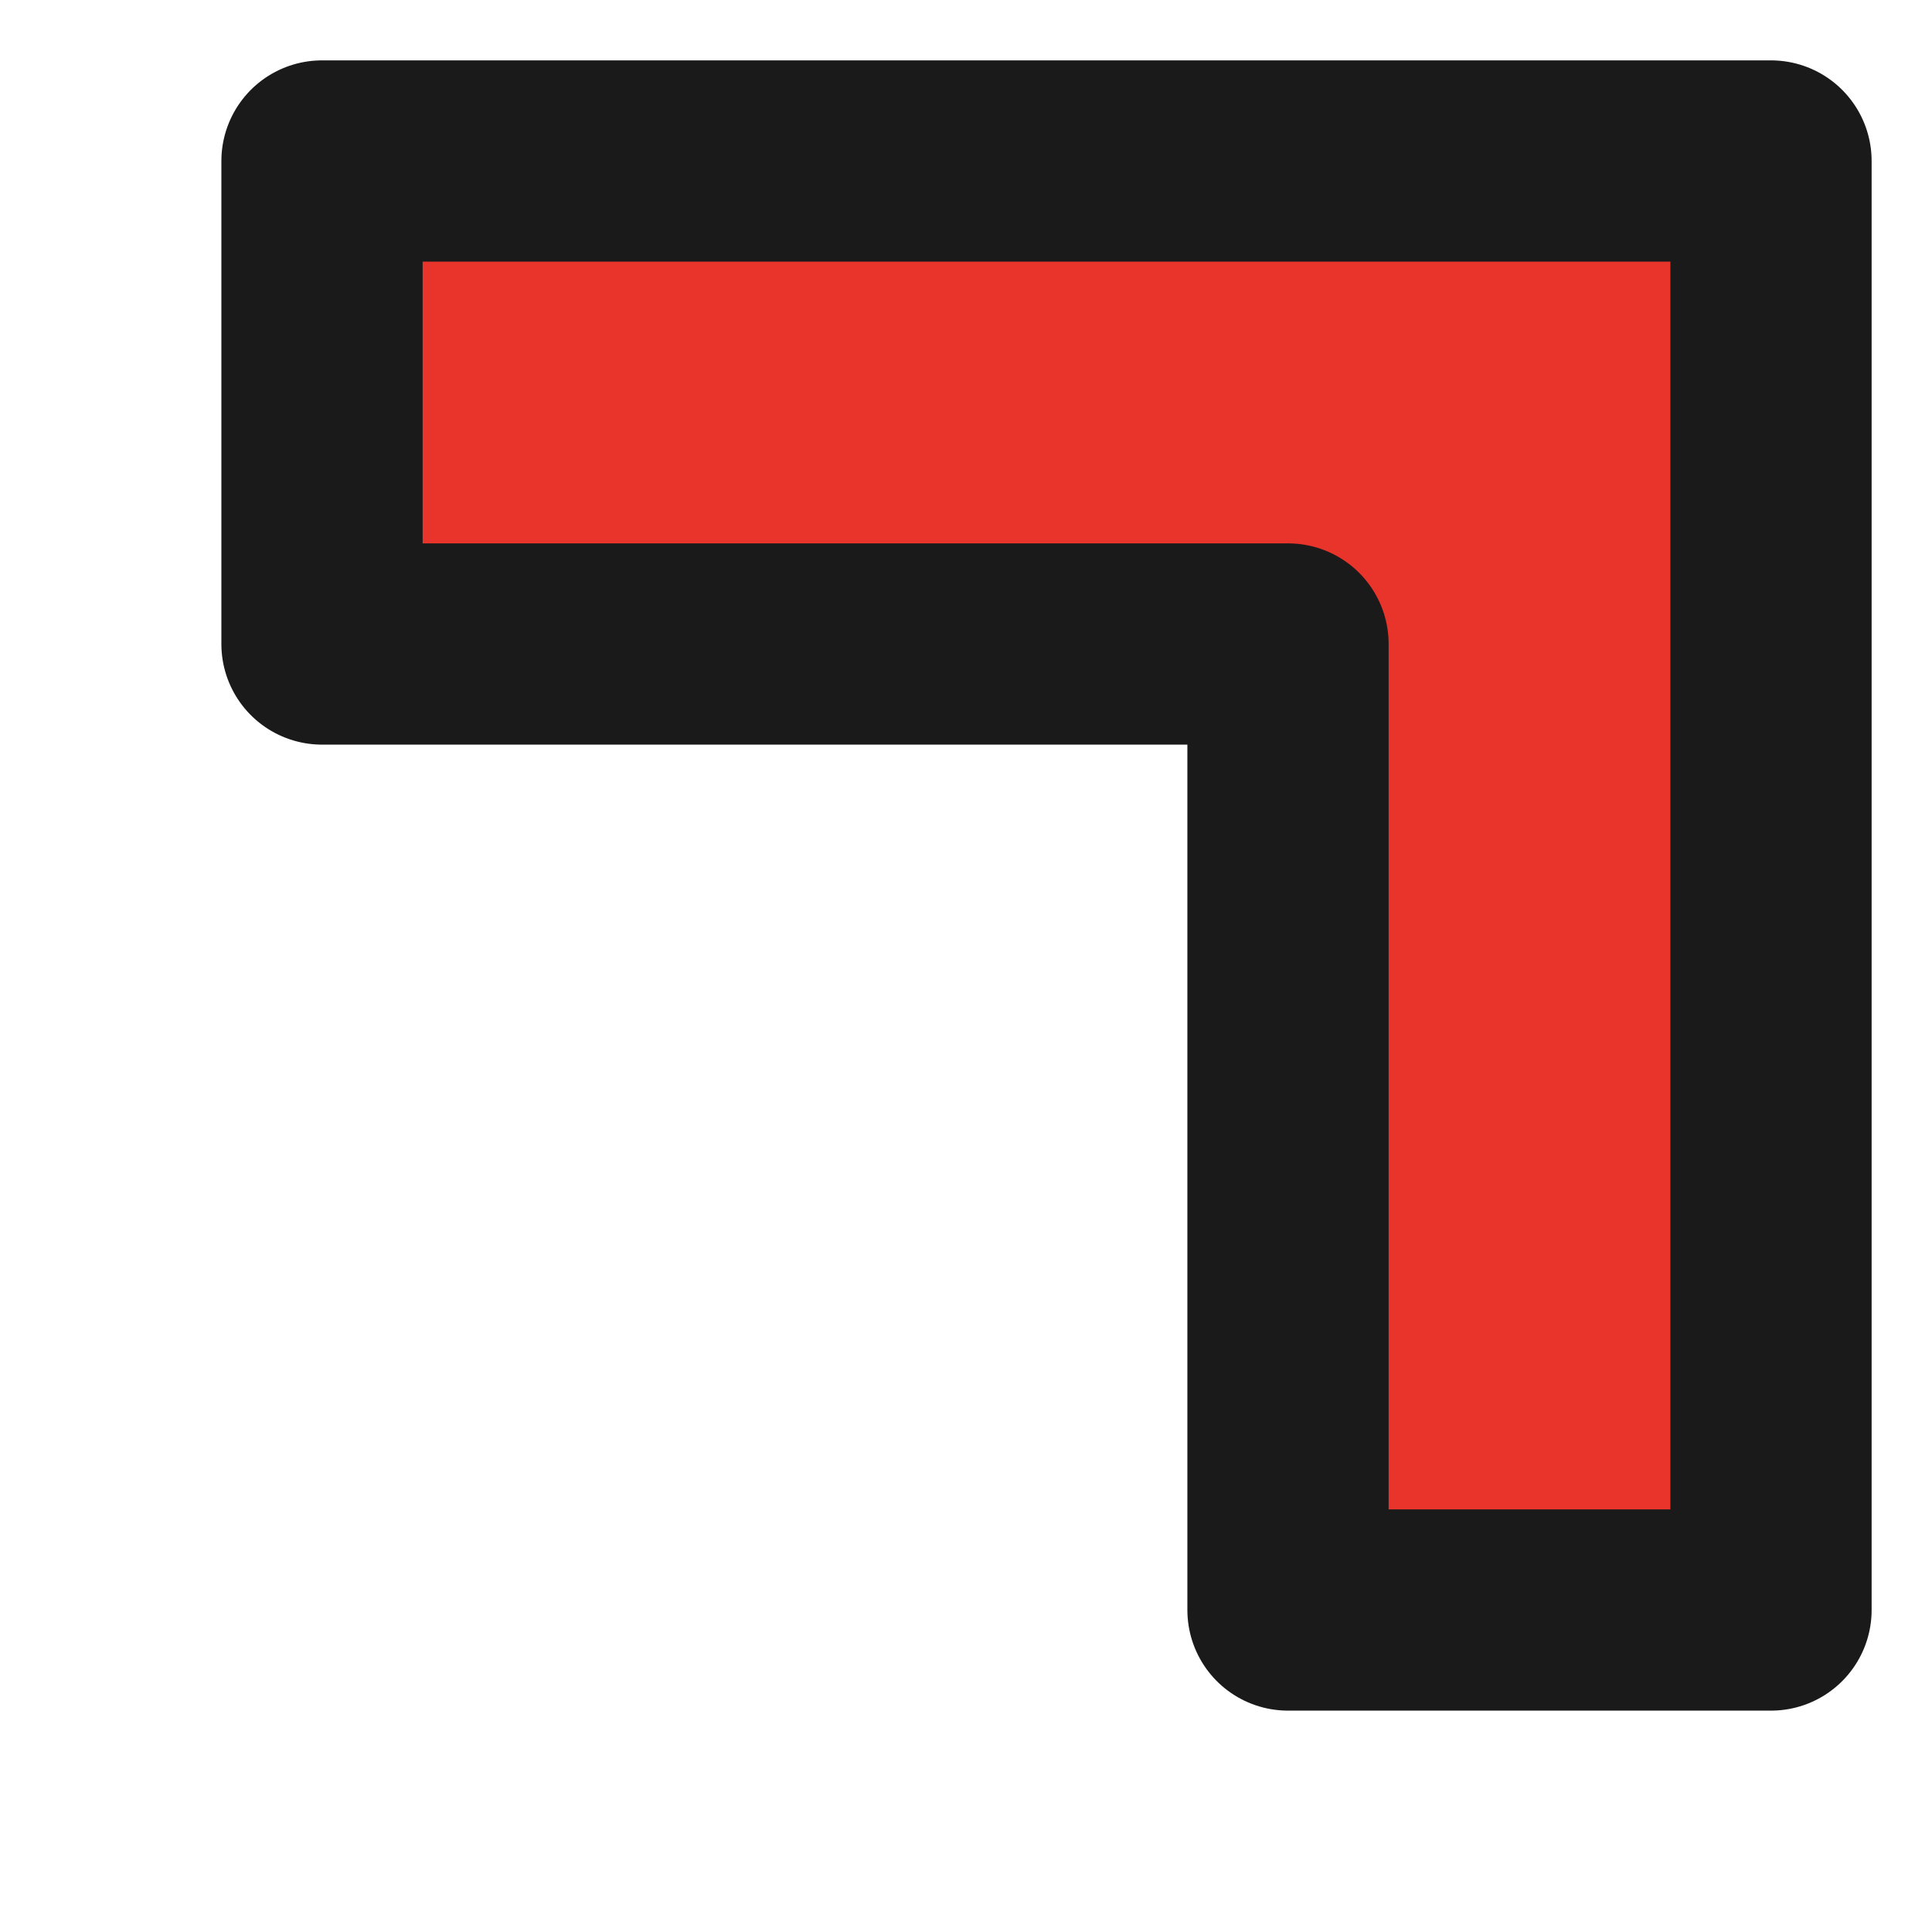
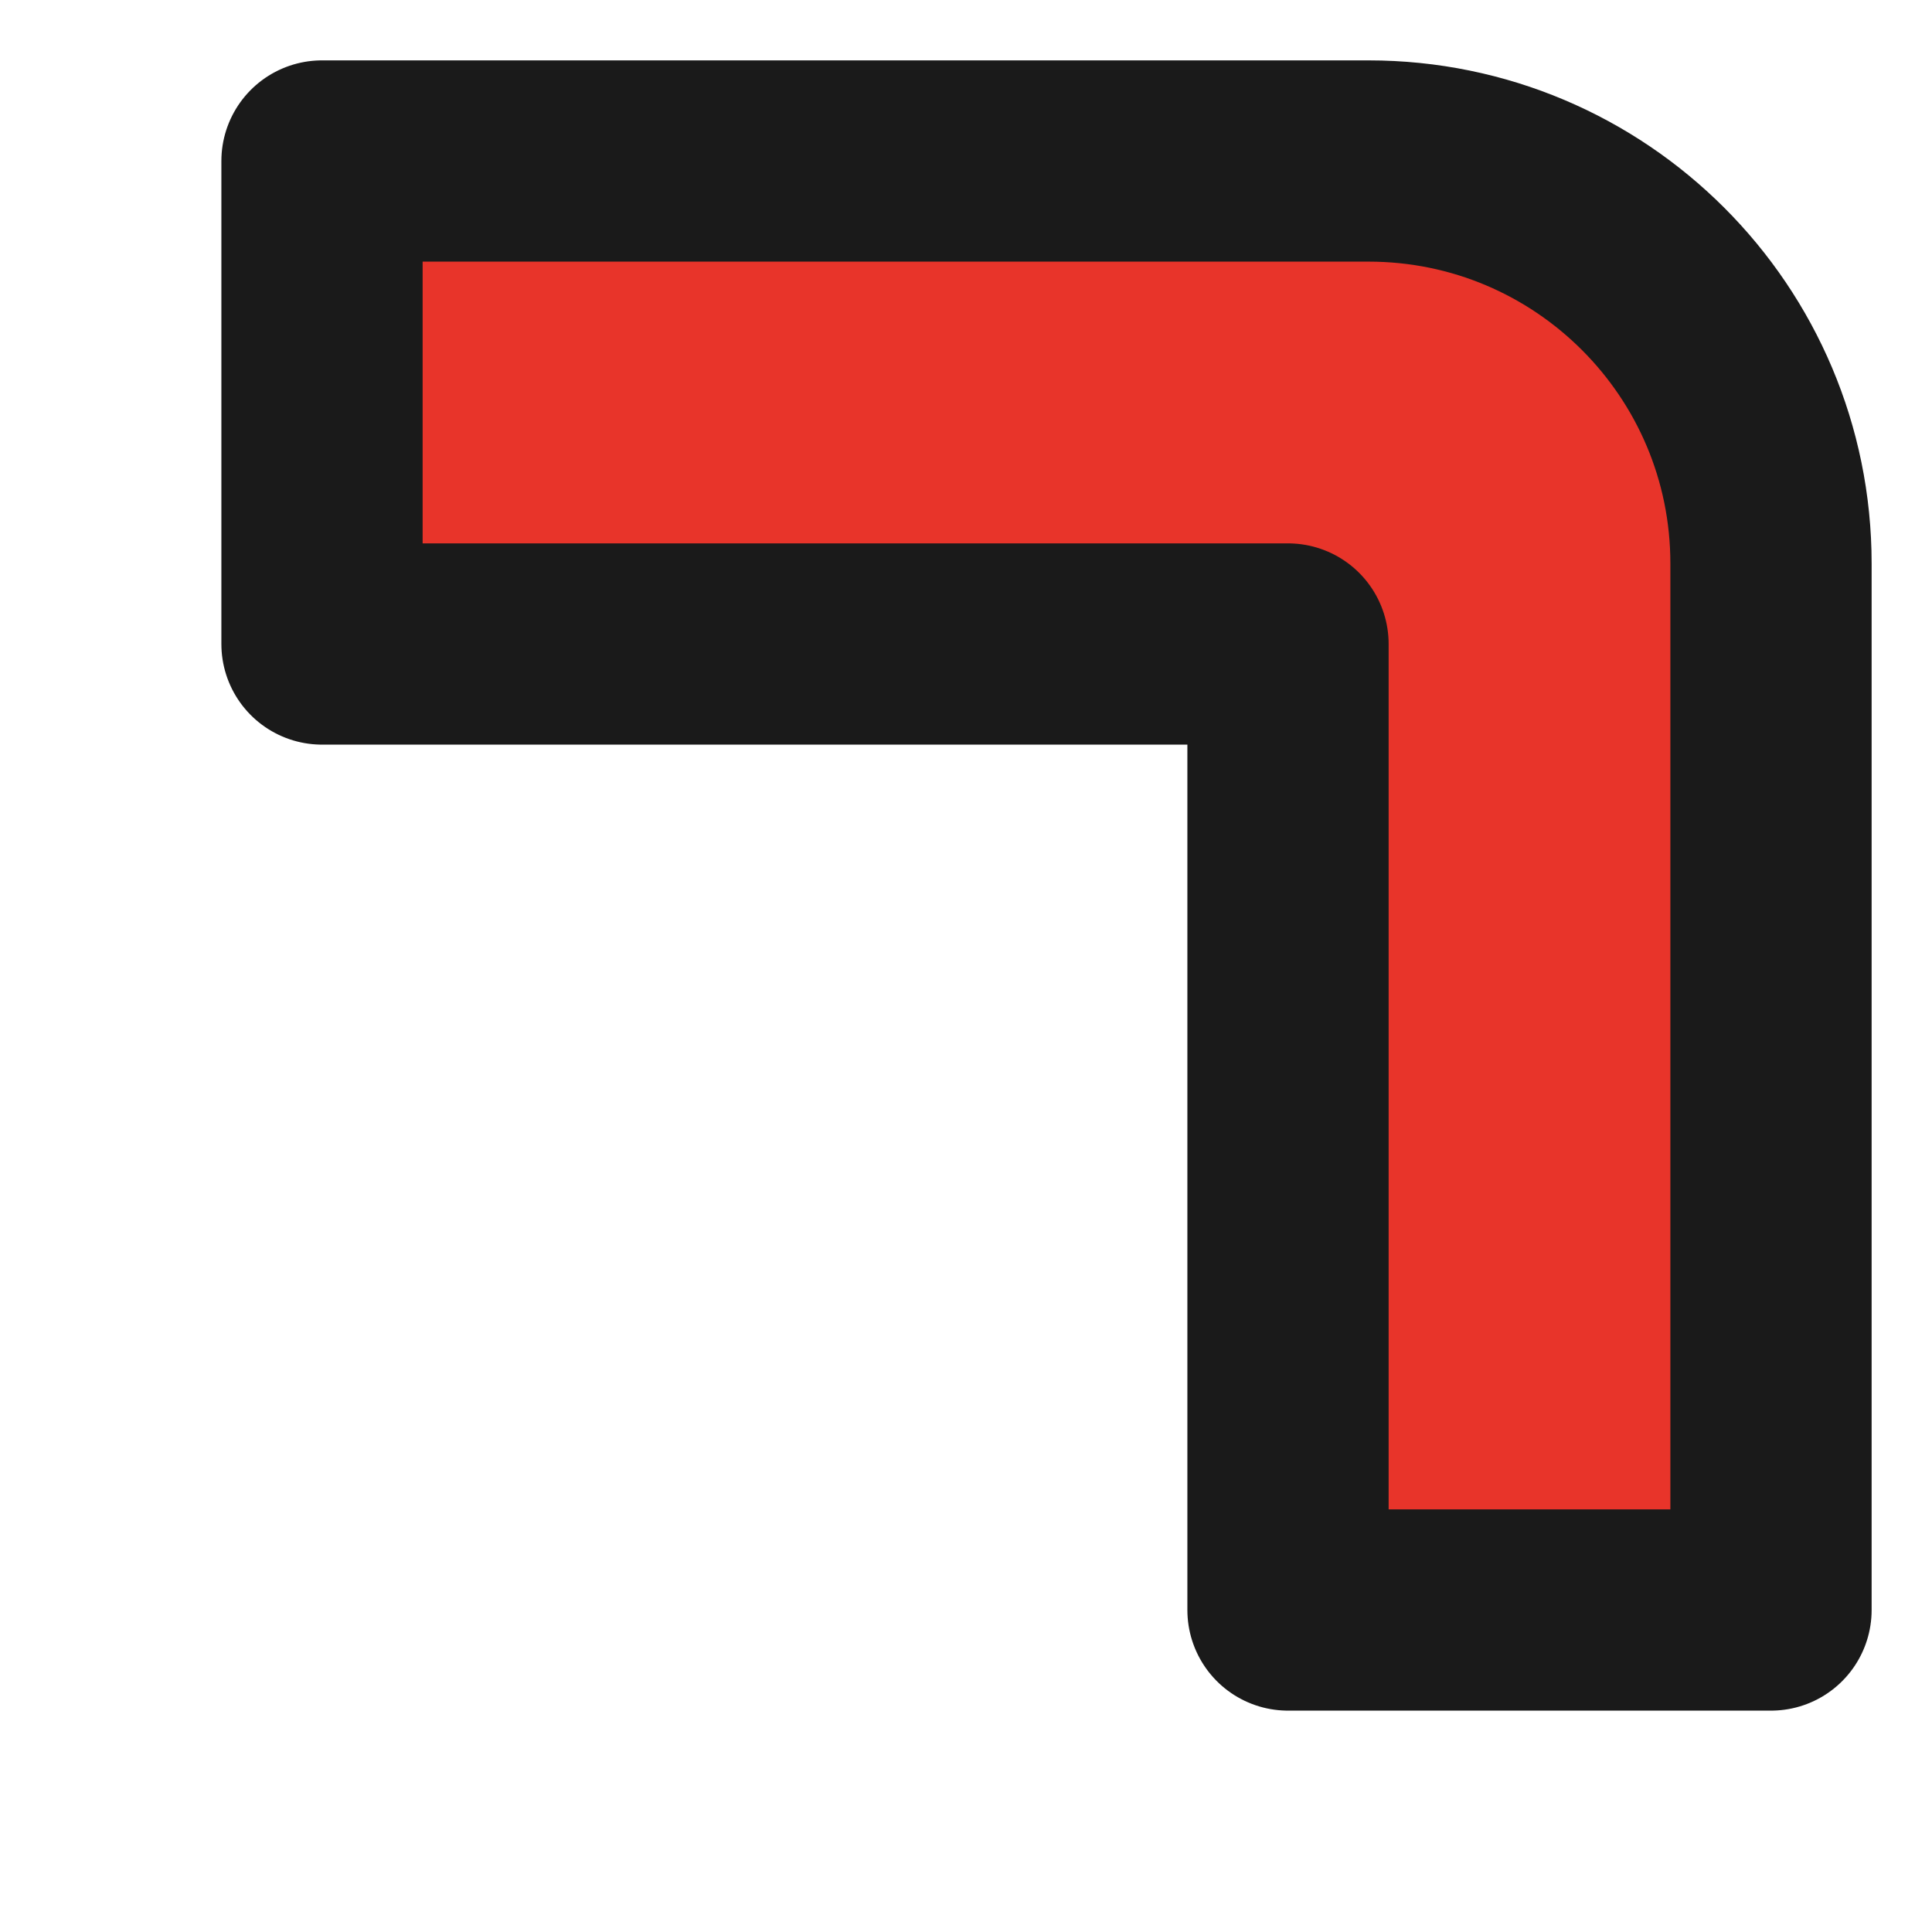
<svg xmlns="http://www.w3.org/2000/svg" width="48" height="48" viewBox="0 0 48 48">
-   <path d="M 44 40 V 4 H 8 V 16 H 32 V 40 Z" fill="#E8342A" stroke="#1A1A1A" stroke-width="5" stroke-linejoin="round" stroke-linecap="round" />
+   <path d="M 44 40 V 14 C 44 8.477 39.523 4 34 4 H 8 V 16 H 32 V 40 Z" fill="#E8342A" stroke="#1A1A1A" stroke-width="5" stroke-linejoin="round" stroke-linecap="round" />
</svg>
